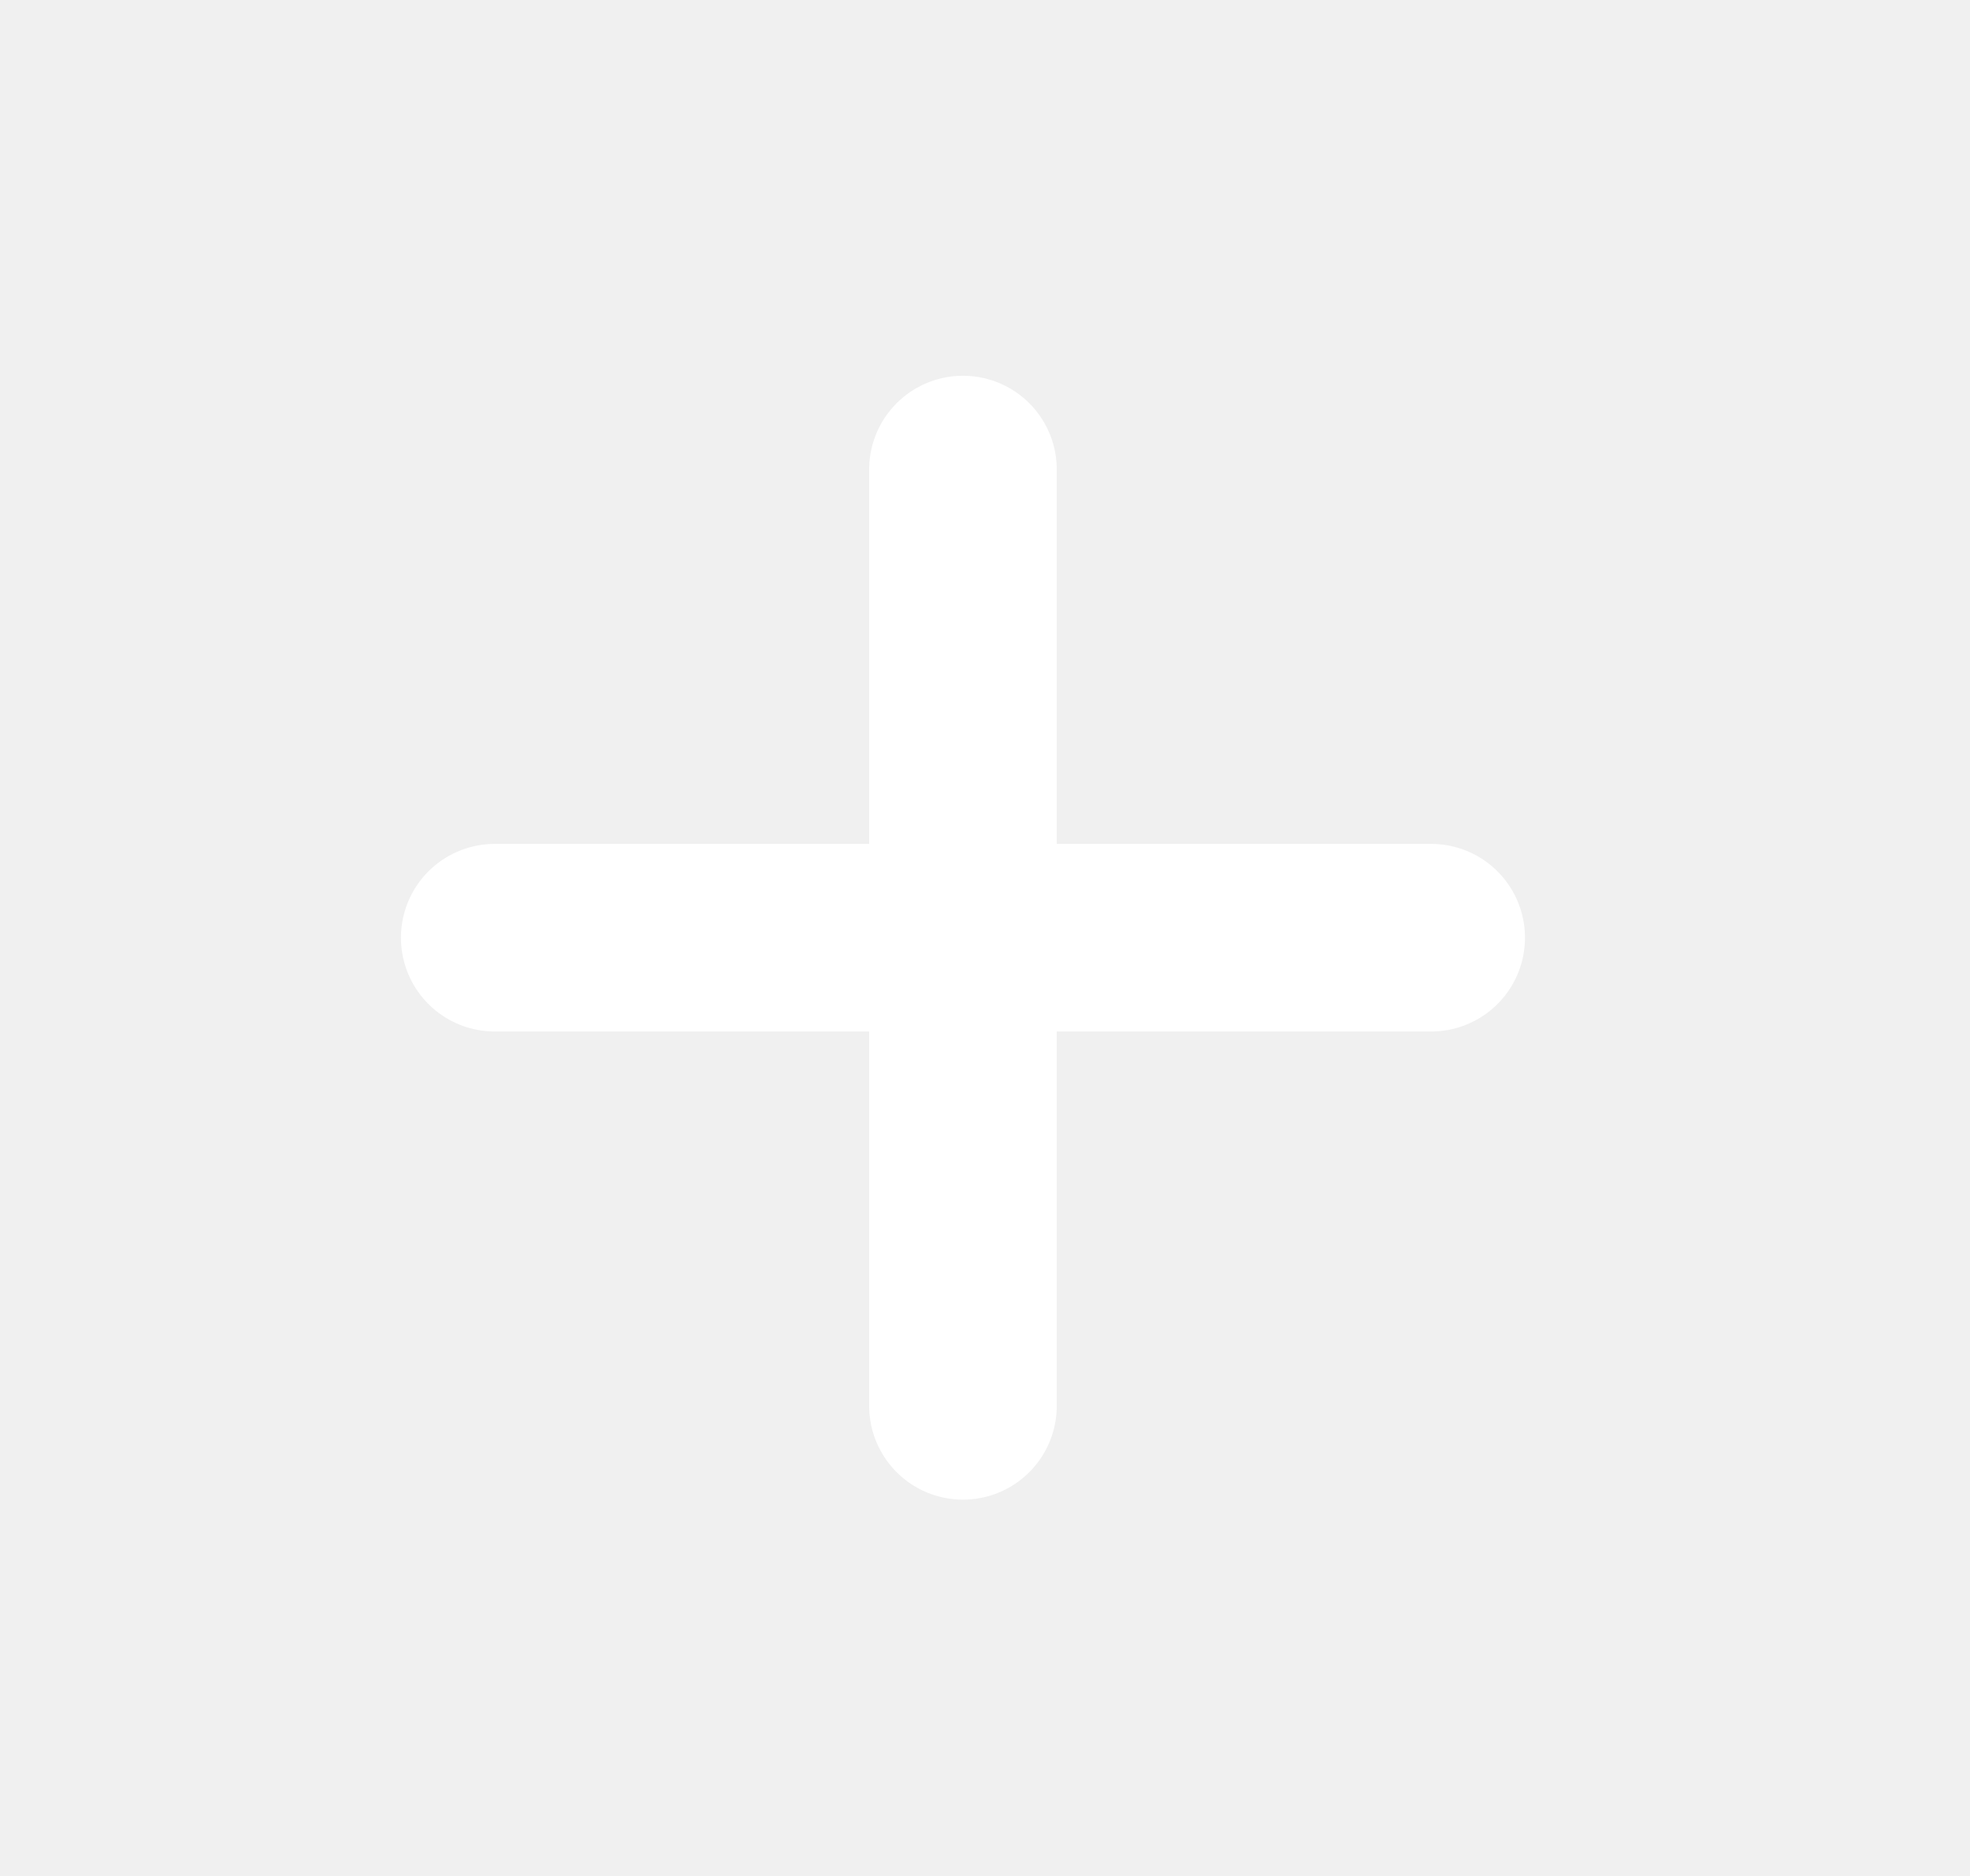
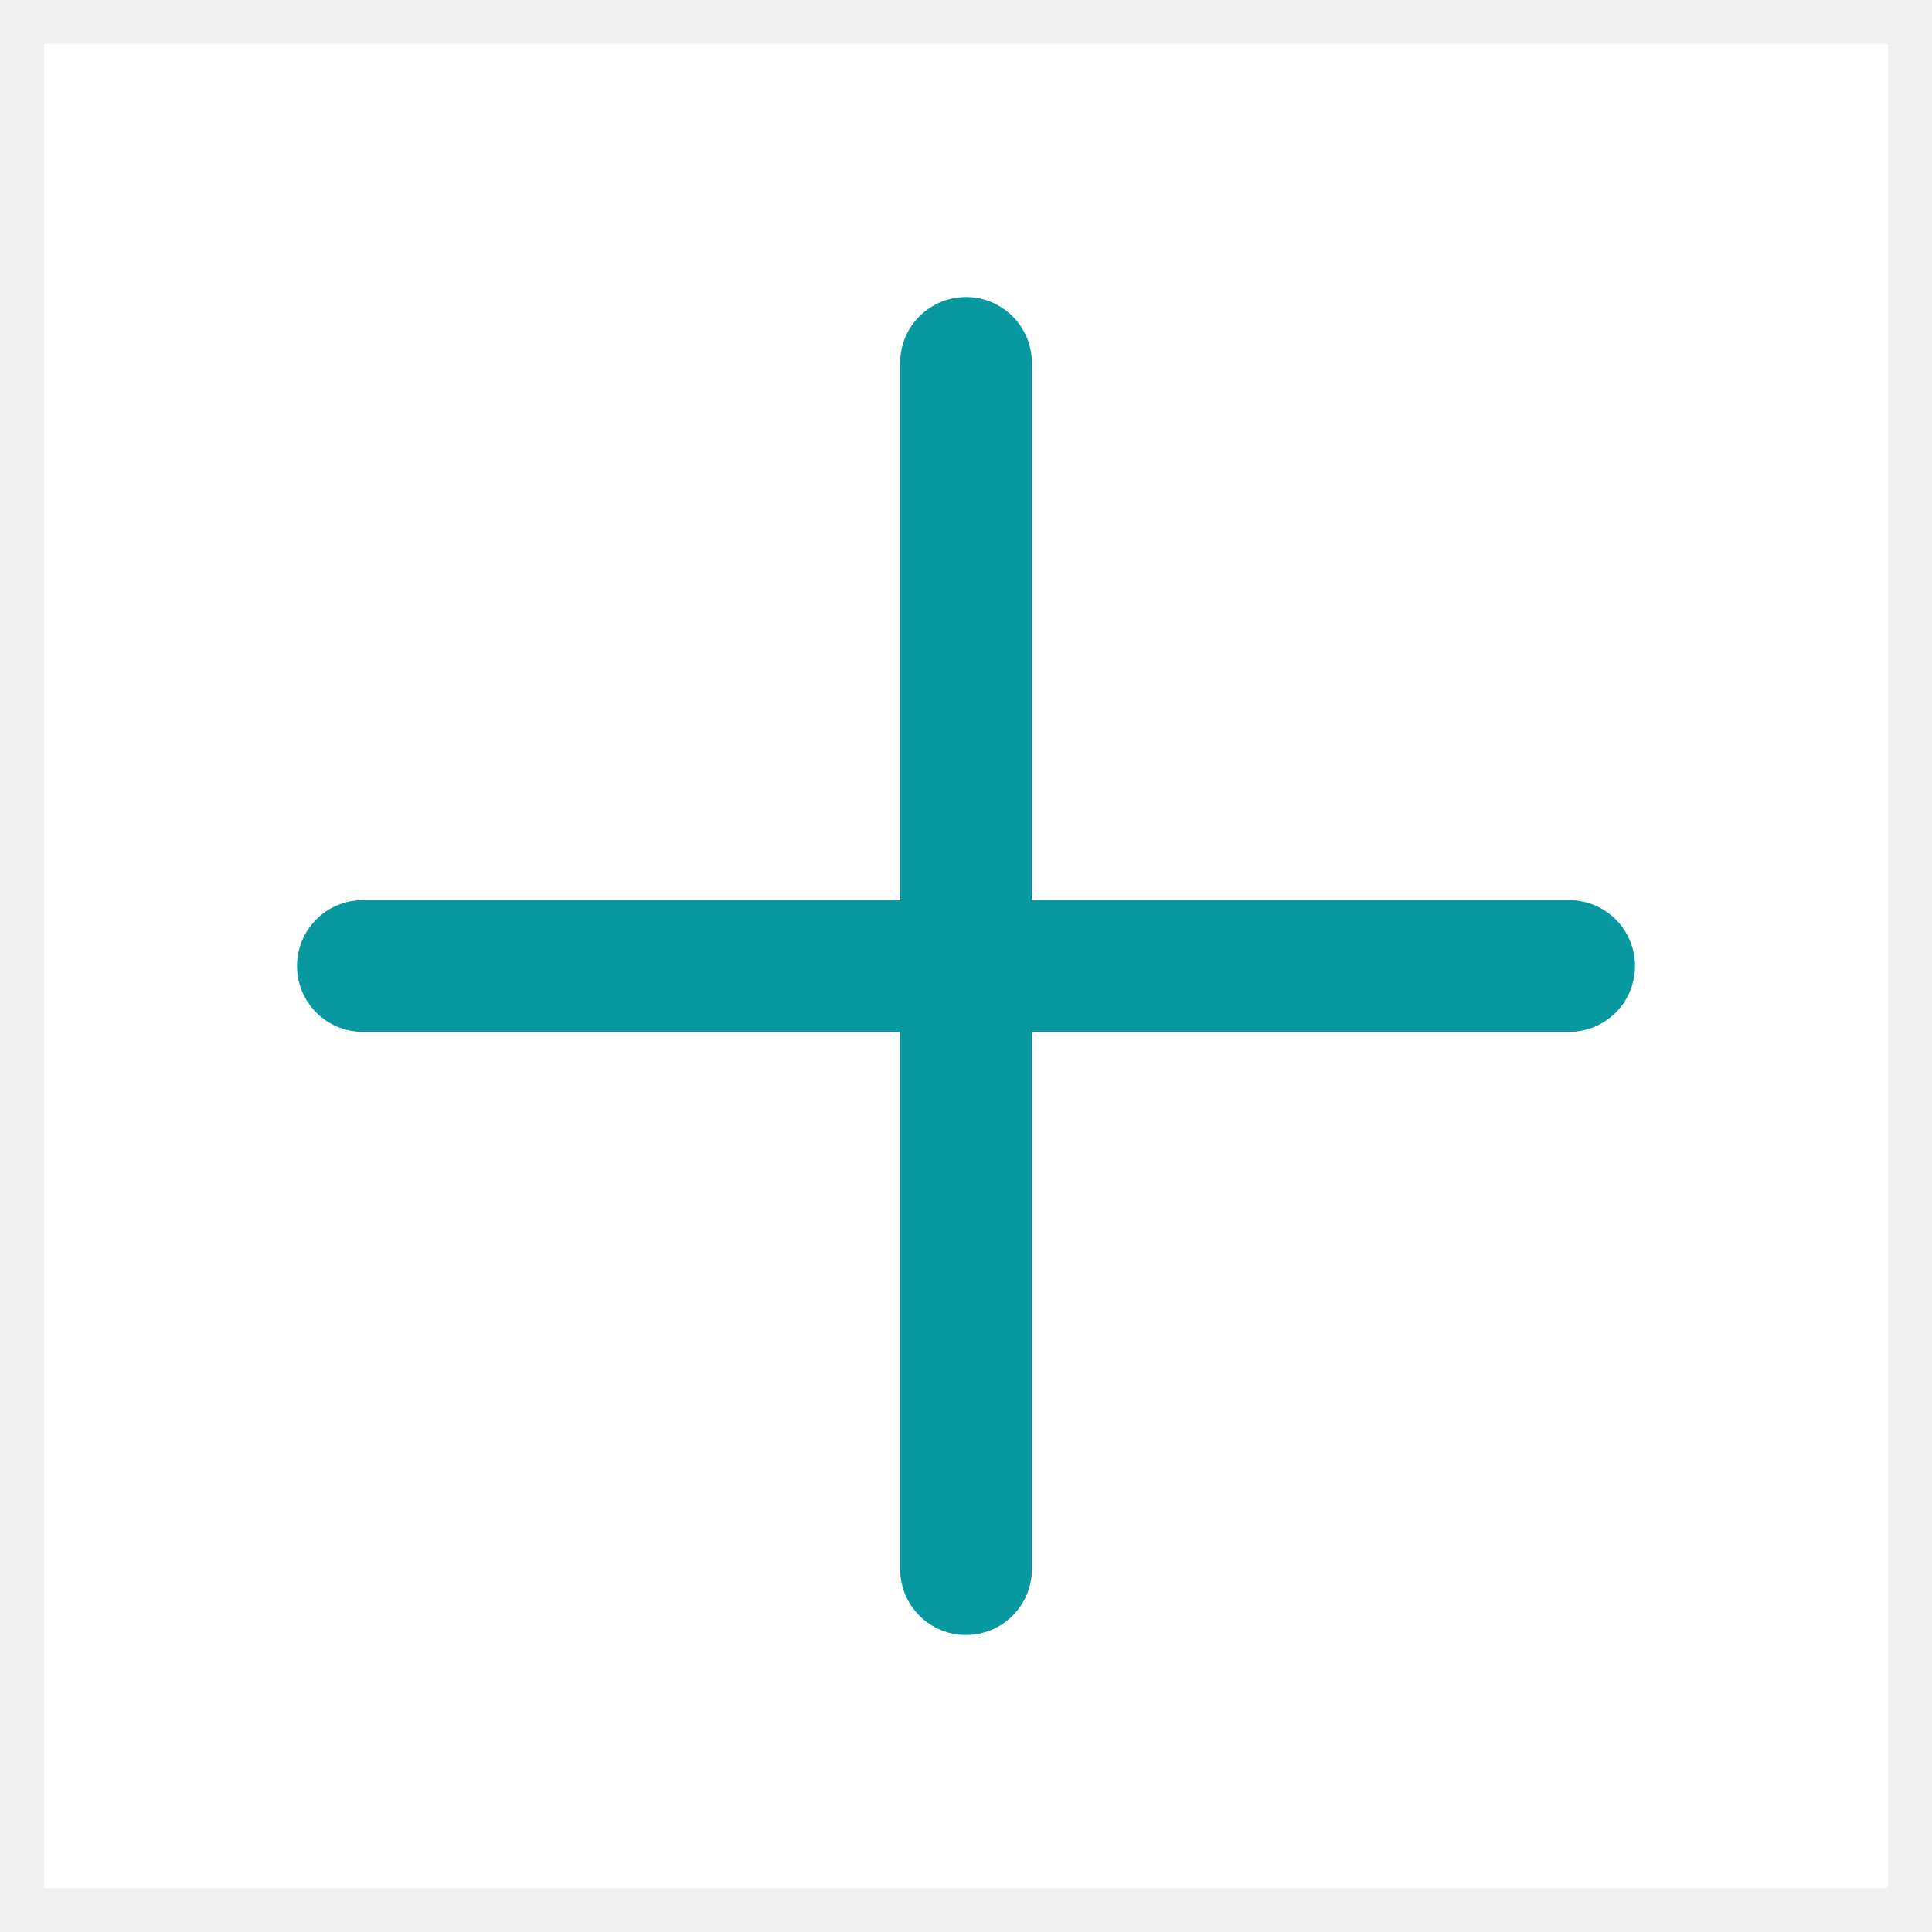
- <svg xmlns="http://www.w3.org/2000/svg" width="21" height="20" viewBox="0 0 21 20" fill="none">
-   <g clip-path="url(#clip0_1116_24919)">
-     <path d="M5.274 9.997H15.256M10.265 14.988V5.006" stroke="white" stroke-width="2" stroke-linecap="round" stroke-linejoin="round" />
-   </g>
-   <defs>
-     <clipPath id="clip0_1116_24919">
-       <rect width="20" height="20" fill="white" transform="translate(0.25)" />
-     </clipPath>
-   </defs>
+ <svg xmlns="http://www.w3.org/2000/svg" width="22" height="22" viewBox="0 0 22 22" fill="none">
+   <rect width="21" height="21" transform="translate(0.5 0.5)" fill="white" />
+   <path d="M4.132 11H17.868" stroke="#0898A0" stroke-width="1.5" stroke-linecap="round" />
+   <path d="M11 17.868L11 4.132" stroke="#0898A0" stroke-width="1.5" stroke-linecap="round" />
</svg>
